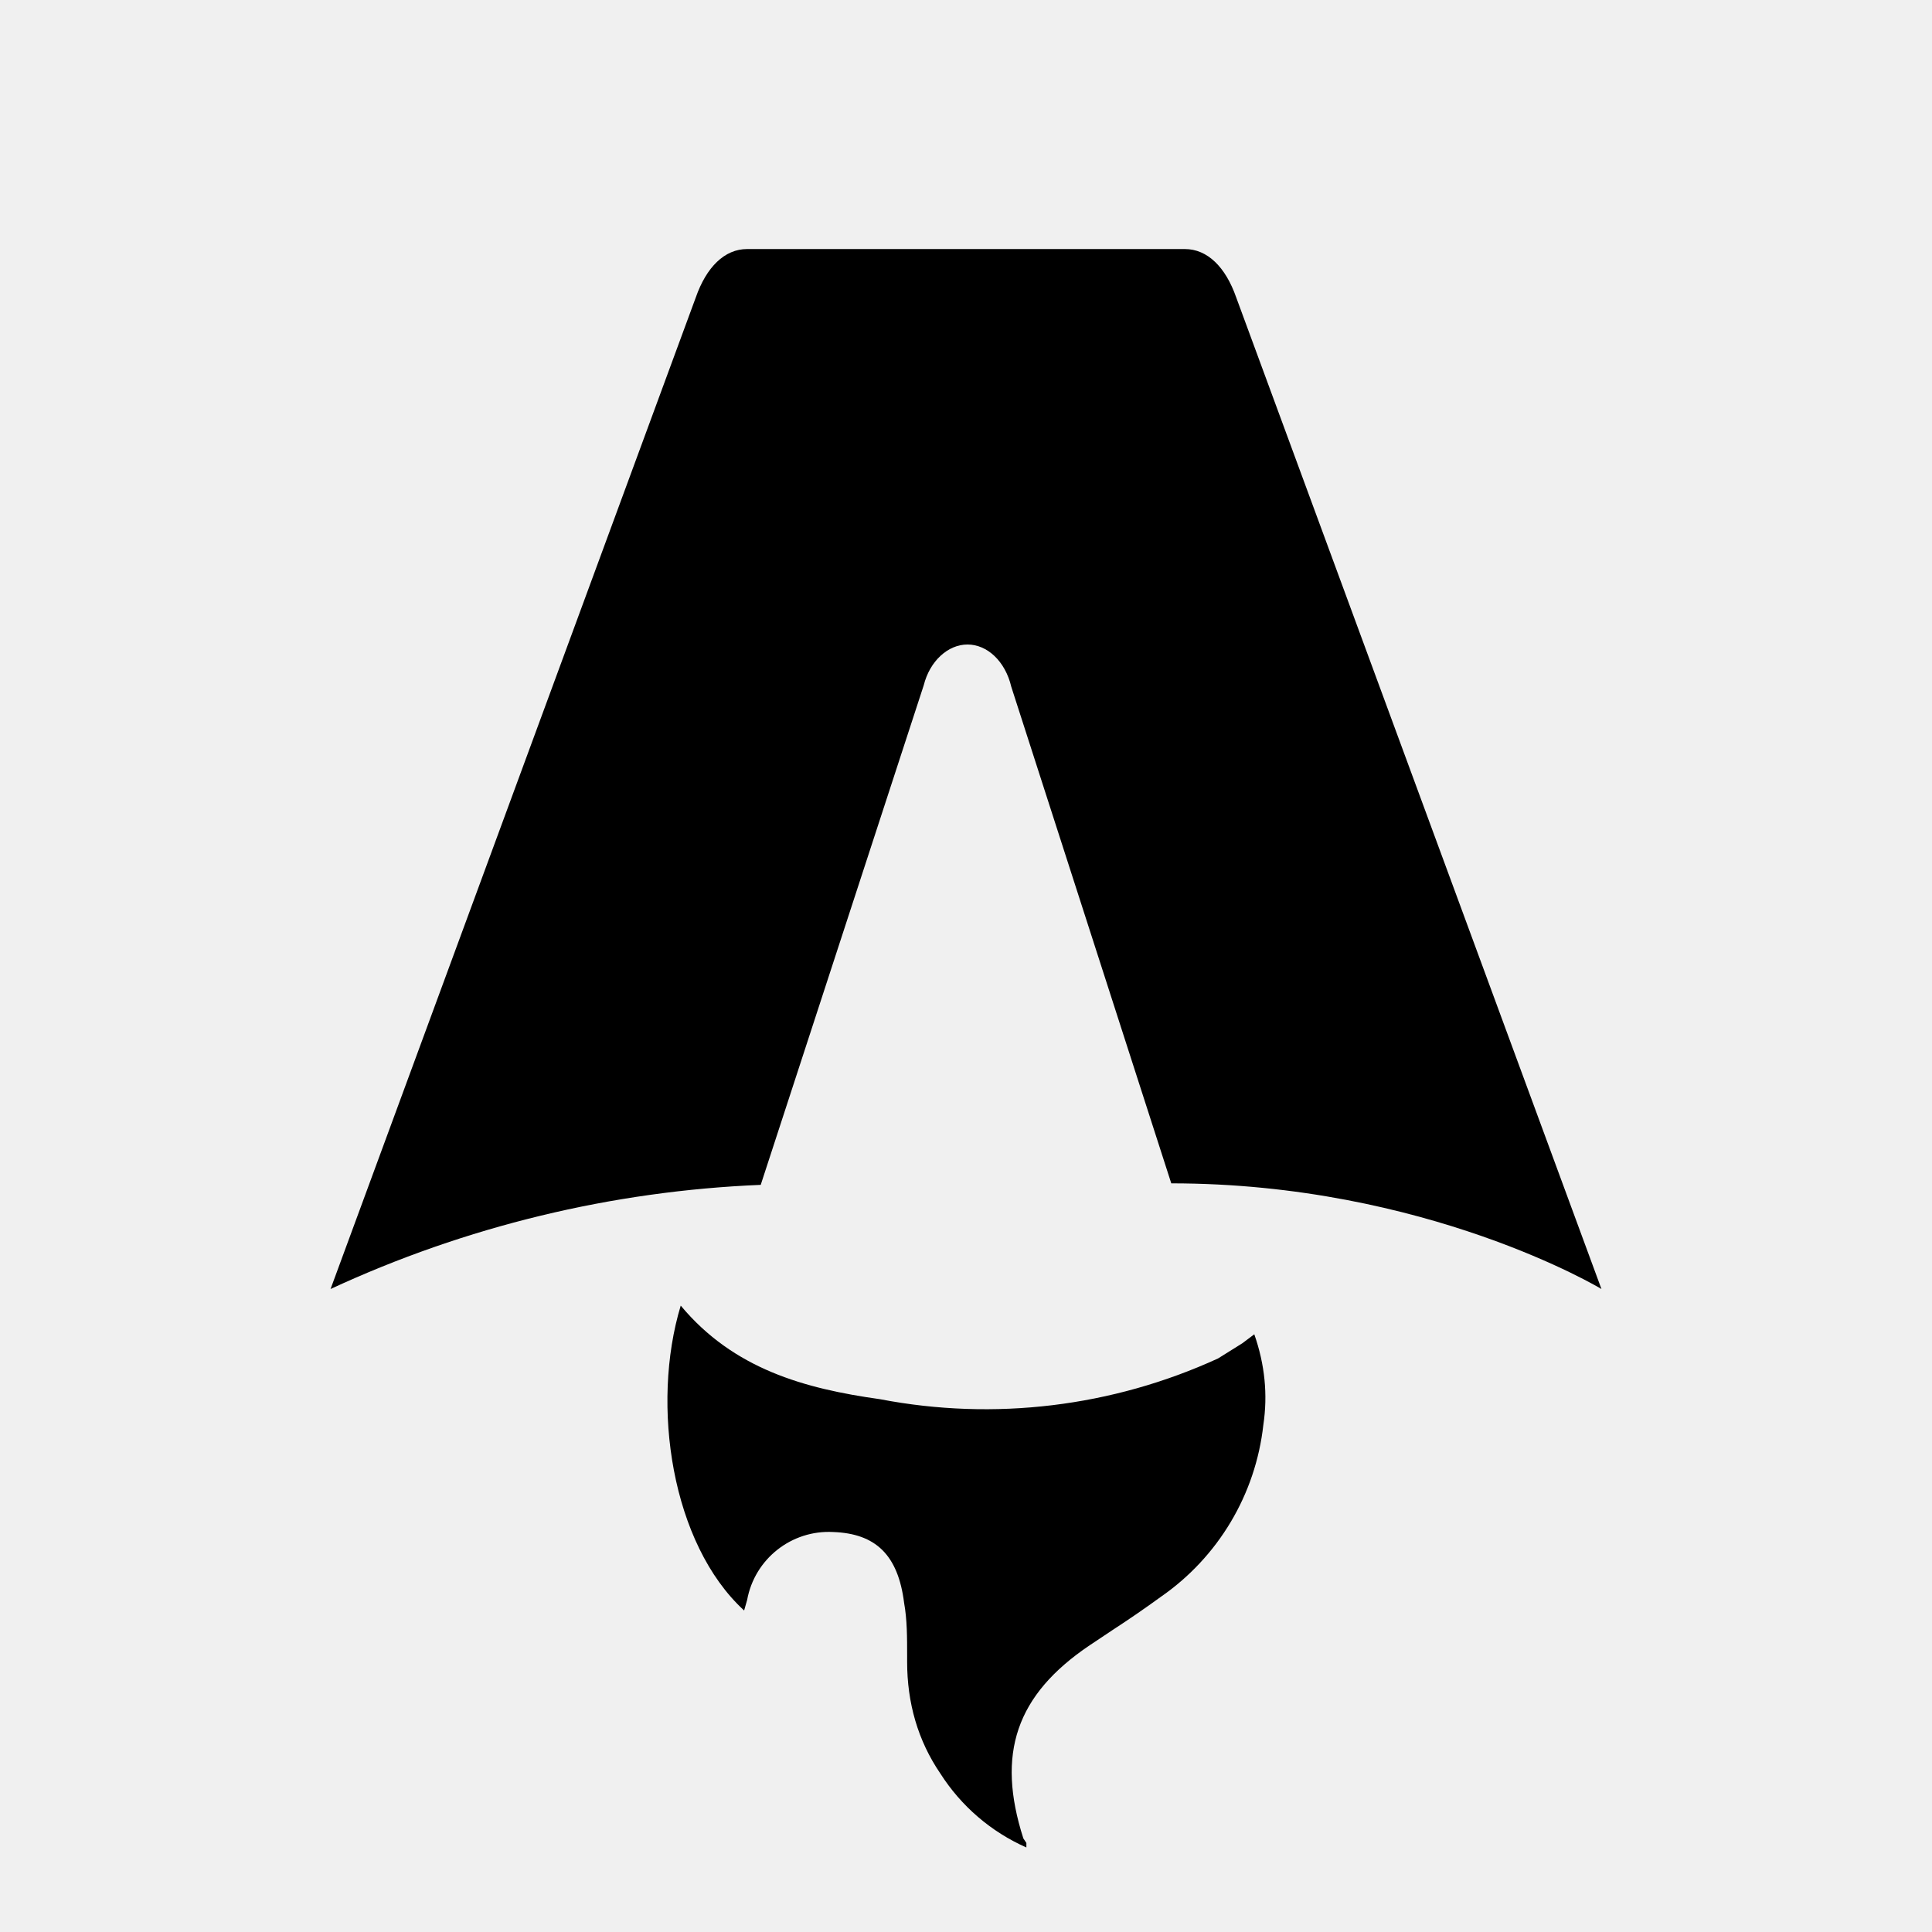
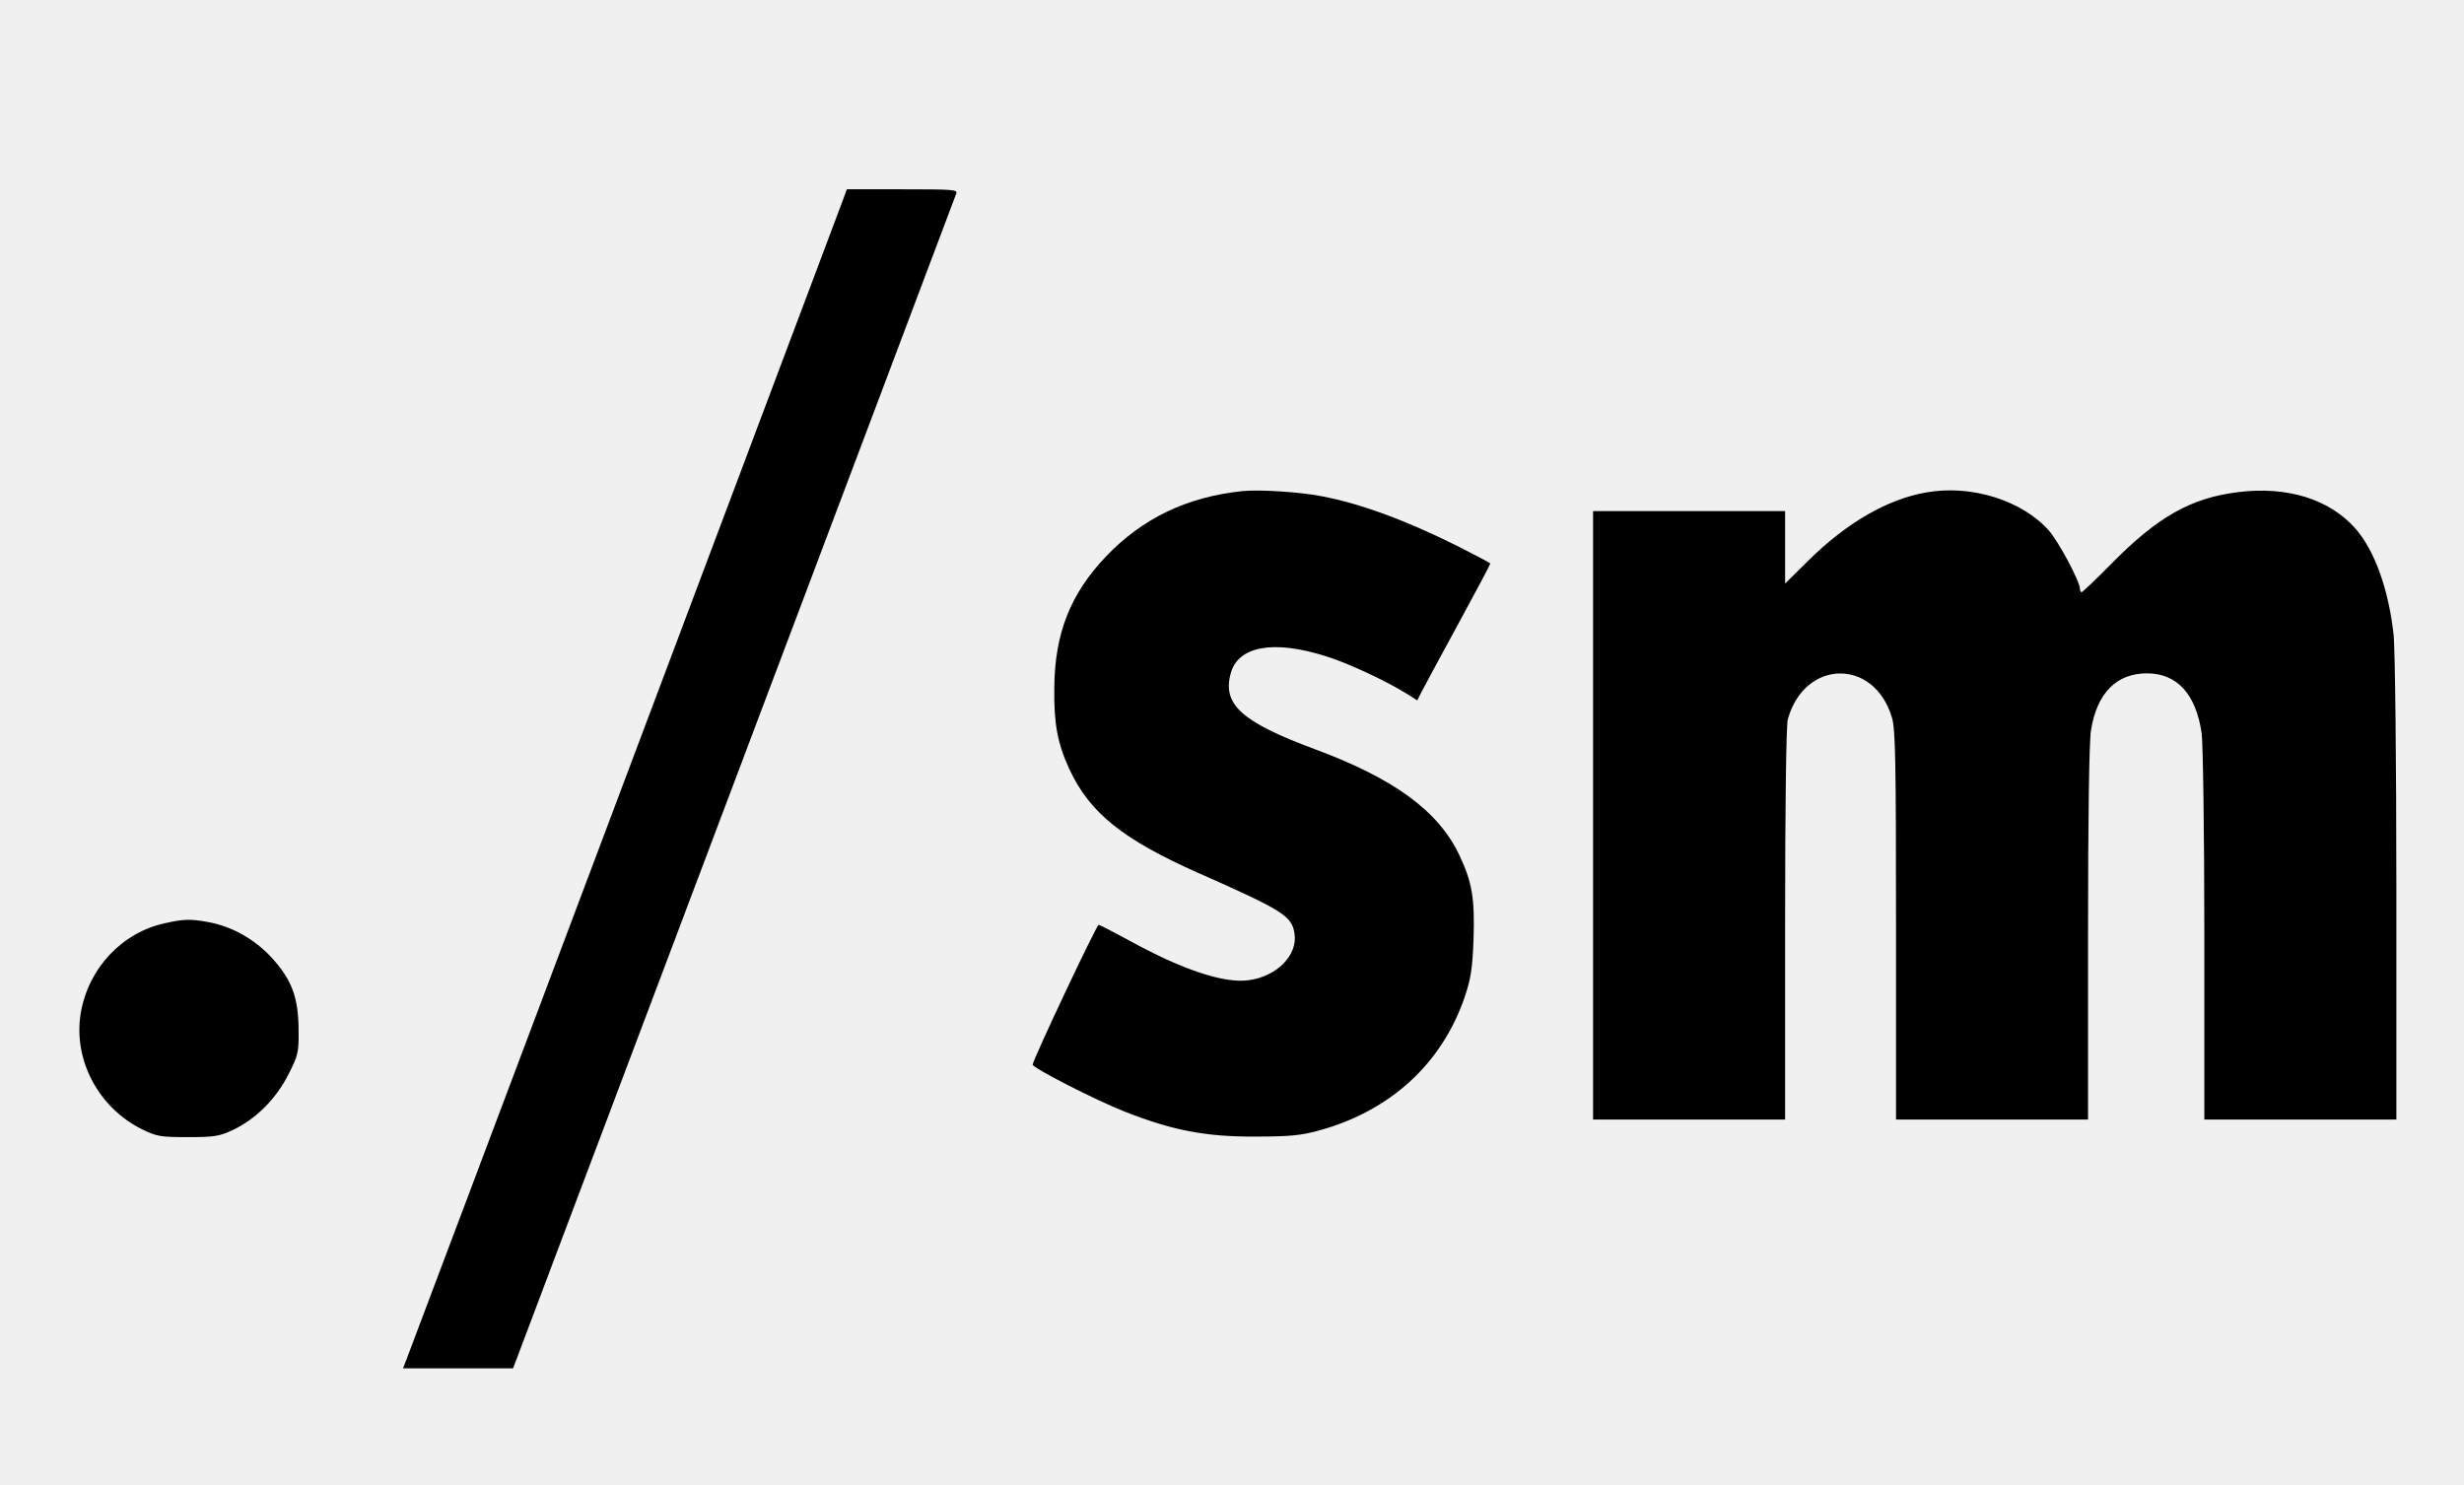
- <svg xmlns="http://www.w3.org/2000/svg" fill="none" viewBox="0 0 128 128">
-   <path d="M50.4 78.5a75.1 75.1 0 0 0-28.5 6.9l24.2-65.7c.7-2 1.9-3.2 3.4-3.2h29c1.5 0 2.7 1.2 3.4 3.2l24.2 65.7s-11.6-7-28.5-7L67 45.5c-.4-1.7-1.6-2.8-2.9-2.8-1.3 0-2.5 1.1-2.9 2.7L50.4 78.5Zm-1.1 28.2Zm-4.2-20.2c-2 6.6-.6 15.8 4.2 20.2a17.5 17.5 0 0 1 .2-.7 5.5 5.5 0 0 1 5.7-4.5c2.8.1 4.3 1.5 4.7 4.7.2 1.1.2 2.3.2 3.5v.4c0 2.7.7 5.2 2.2 7.4a13 13 0 0 0 5.7 4.9v-.3l-.2-.3c-1.8-5.6-.5-9.5 4.4-12.8l1.5-1a73 73 0 0 0 3.2-2.2 16 16 0 0 0 6.8-11.4c.3-2 .1-4-.6-6l-.8.6-1.6 1a37 37 0 0 1-22.4 2.7c-5-.7-9.7-2-13.2-6.2Z" />
-   <style>
-         path { fill: #000; }
-         @media (prefers-color-scheme: dark) {
-             path { fill: #FFF; }
-         }
-     </style>
+ <svg xmlns="http://www.w3.org/2000/svg" version="1.0" width="911pt" height="549pt" viewBox="0 0 911 549" preserveAspectRatio="xMidYMid meet">
+   <g transform="translate(0,549) scale(0.1,-0.1)" fill="#000000" stroke="none">
+     <path d="M3110 4733 c-36 -96 -1597 -4246 -1609 -4275 l-11 -28 204 0 203 0 816 2163 c448 1189 819 2170 822 2180 7 16 -7 17 -198 17 l-206 0 -21 -57z" />
+     <path d="M4595 3674 c-206 -21 -372 -101 -506 -242 -131 -137 -190 -285 -191 -487 -2 -130 12 -205 56 -300 75 -161 197 -259 476 -383 314 -139 346 -159 356 -224 13 -80 -66 -160 -171 -173 -91 -12 -246 40 -438 146 -59 32 -111 59 -115 59 -8 0 -244 -501 -244 -517 0 -12 231 -131 341 -174 175 -69 299 -93 481 -92 127 0 169 4 235 22 265 72 457 248 541 496 22 66 28 103 32 210 5 153 -5 213 -53 314 -78 163 -241 282 -535 391 -269 100 -341 165 -310 279 27 102 158 126 353 64 81 -25 224 -92 299 -139 l38 -24 14 28 c8 15 68 128 135 250 67 123 121 225 121 228 0 2 -55 31 -122 65 -188 94 -358 157 -502 184 -81 16 -229 25 -291 19z" />
+     <path d="M7122 3669 c-144 -25 -294 -112 -434 -250 l-88 -87 0 134 0 134 -355 0 -355 0 0 -1125 0 -1125 355 0 355 0 0 723 c0 441 4 736 10 757 62 223 320 227 385 6 13 -42 15 -165 15 -768 l0 -718 355 0 355 0 0 688 c0 430 4 711 11 752 22 137 94 210 207 210 111 0 181 -77 202 -221 5 -35 10 -371 10 -746 l0 -683 355 0 355 0 0 848 c0 490 -5 887 -10 942 -18 168 -70 314 -141 395 -96 109 -252 158 -435 135 -175 -22 -297 -91 -470 -267 -56 -57 -105 -103 -108 -103 -3 0 -6 6 -6 13 0 26 -78 173 -114 214 -98 112 -288 172 -454 142z" />
+     <path d="M610 2076 c-158 -34 -282 -165 -311 -330 -30 -173 64 -352 226 -432 55 -27 69 -29 170 -29 97 0 116 3 165 26 86 40 163 118 207 207 36 71 38 81 37 166 -1 119 -26 185 -101 266 -62 67 -145 114 -232 130 -66 12 -91 12 -161 -4z" />
+   </g>
</svg>
